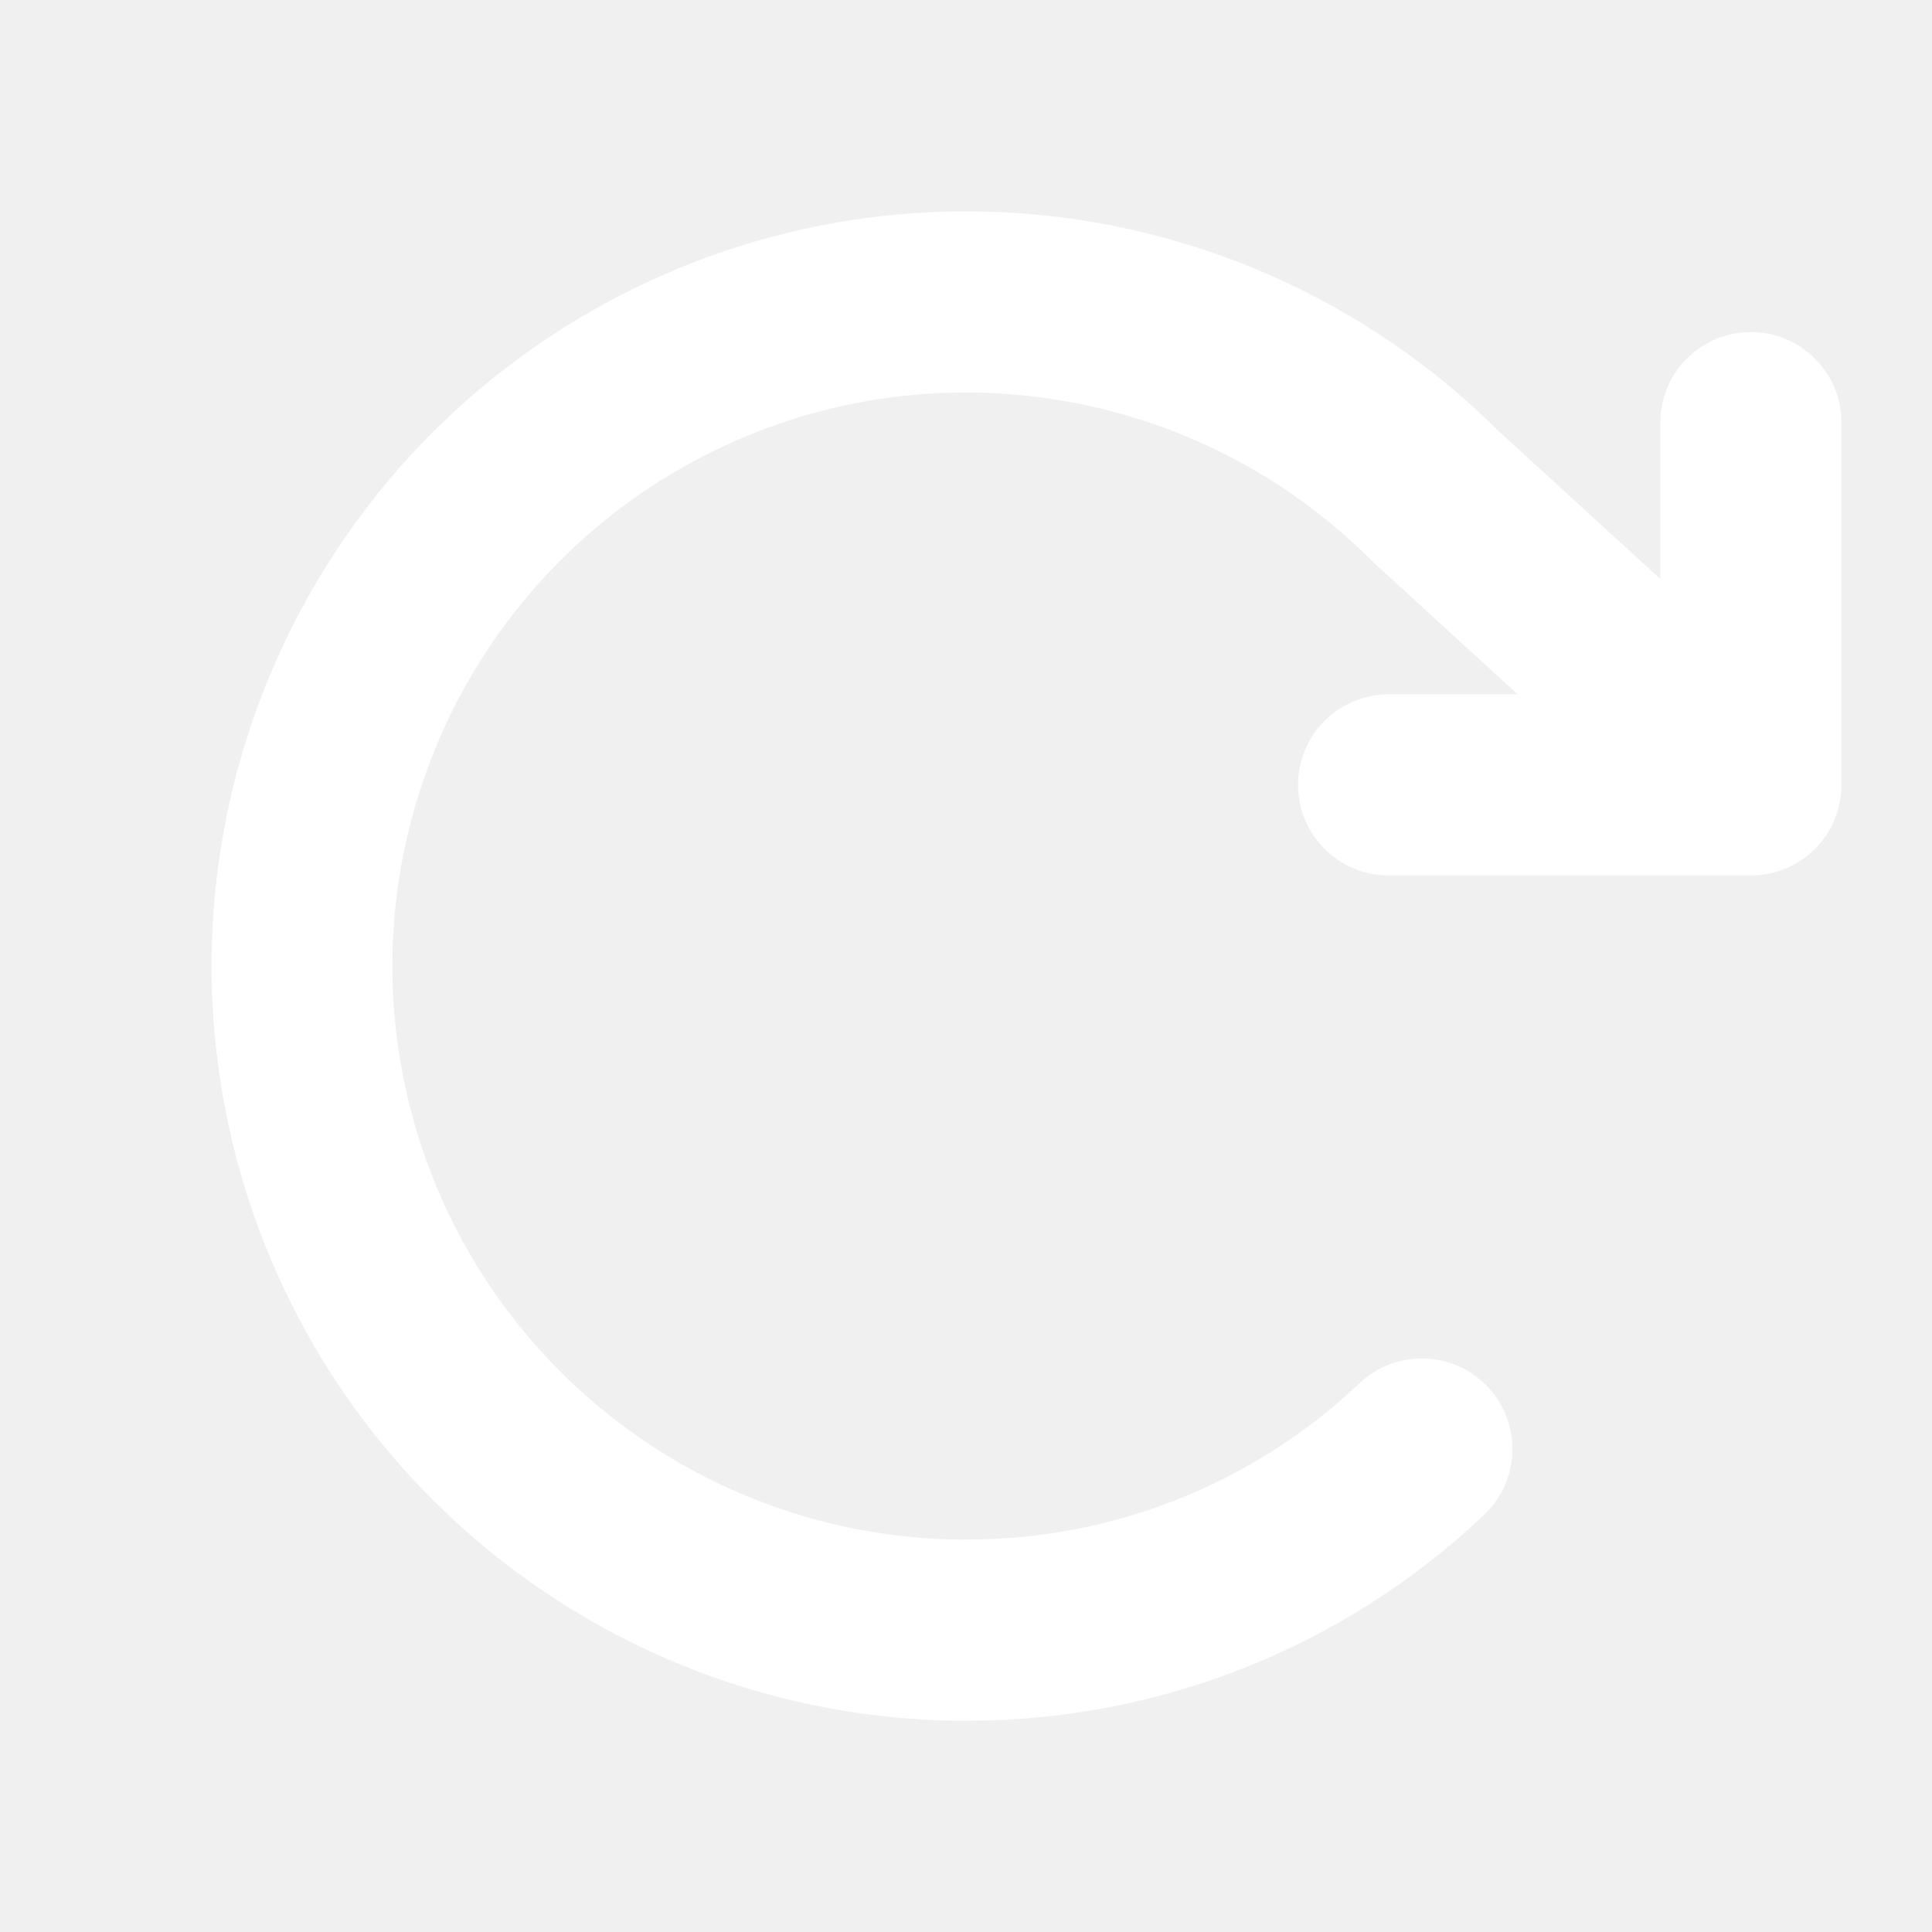
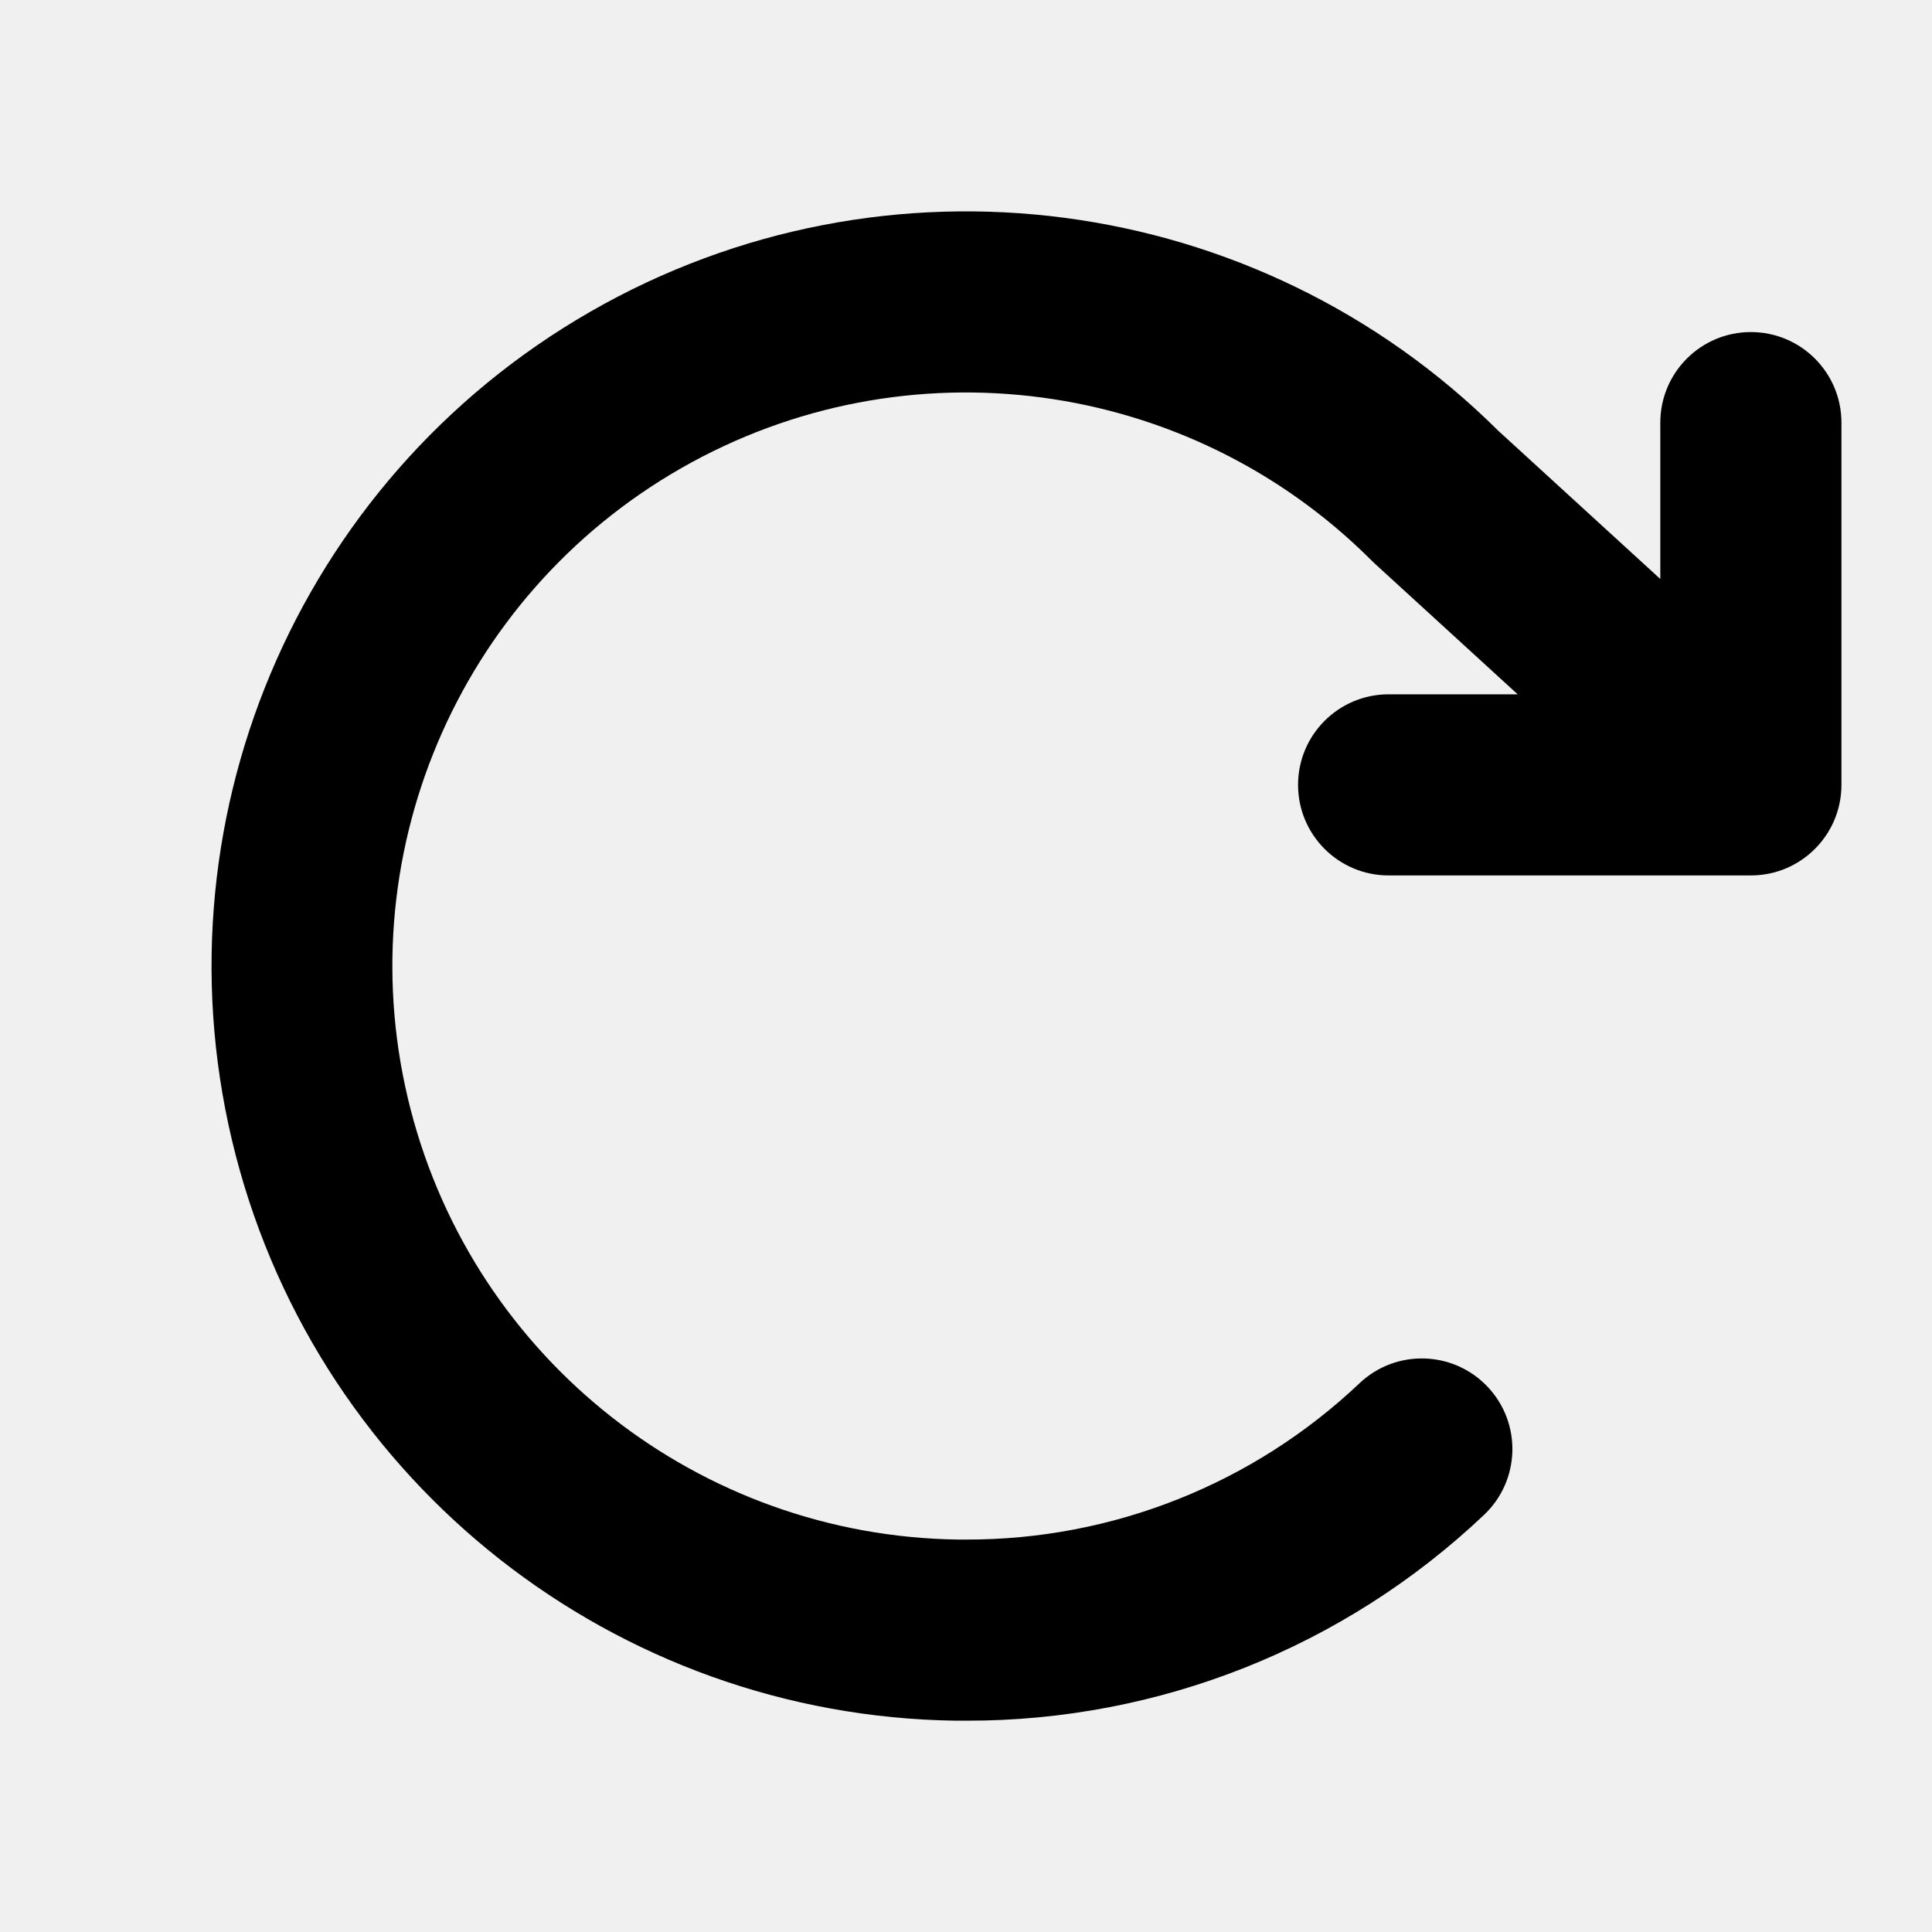
- <svg xmlns="http://www.w3.org/2000/svg" width="128" height="128" fill="#ffffff" viewBox="0 0 256 256">
+ <svg xmlns="http://www.w3.org/2000/svg" width="128" height="128" fill="#000000" viewBox="0 0 256 256">
  <path d="M244,56v48a12,12,0,0,1-12,12H184a12,12,0,1,1,0-24H201.1l-19-17.38c-.13-.12-.26-.24-.38-.37A76,76,0,1,0,127,204h1a75.53,75.53,0,0,0,52.15-20.72,12,12,0,0,1,16.49,17.45A99.45,99.45,0,0,1,128,228h-1.37A100,100,0,1,1,198.51,57.06L220,76.72V56a12,12,0,0,1,24,0Z" />
</svg>
